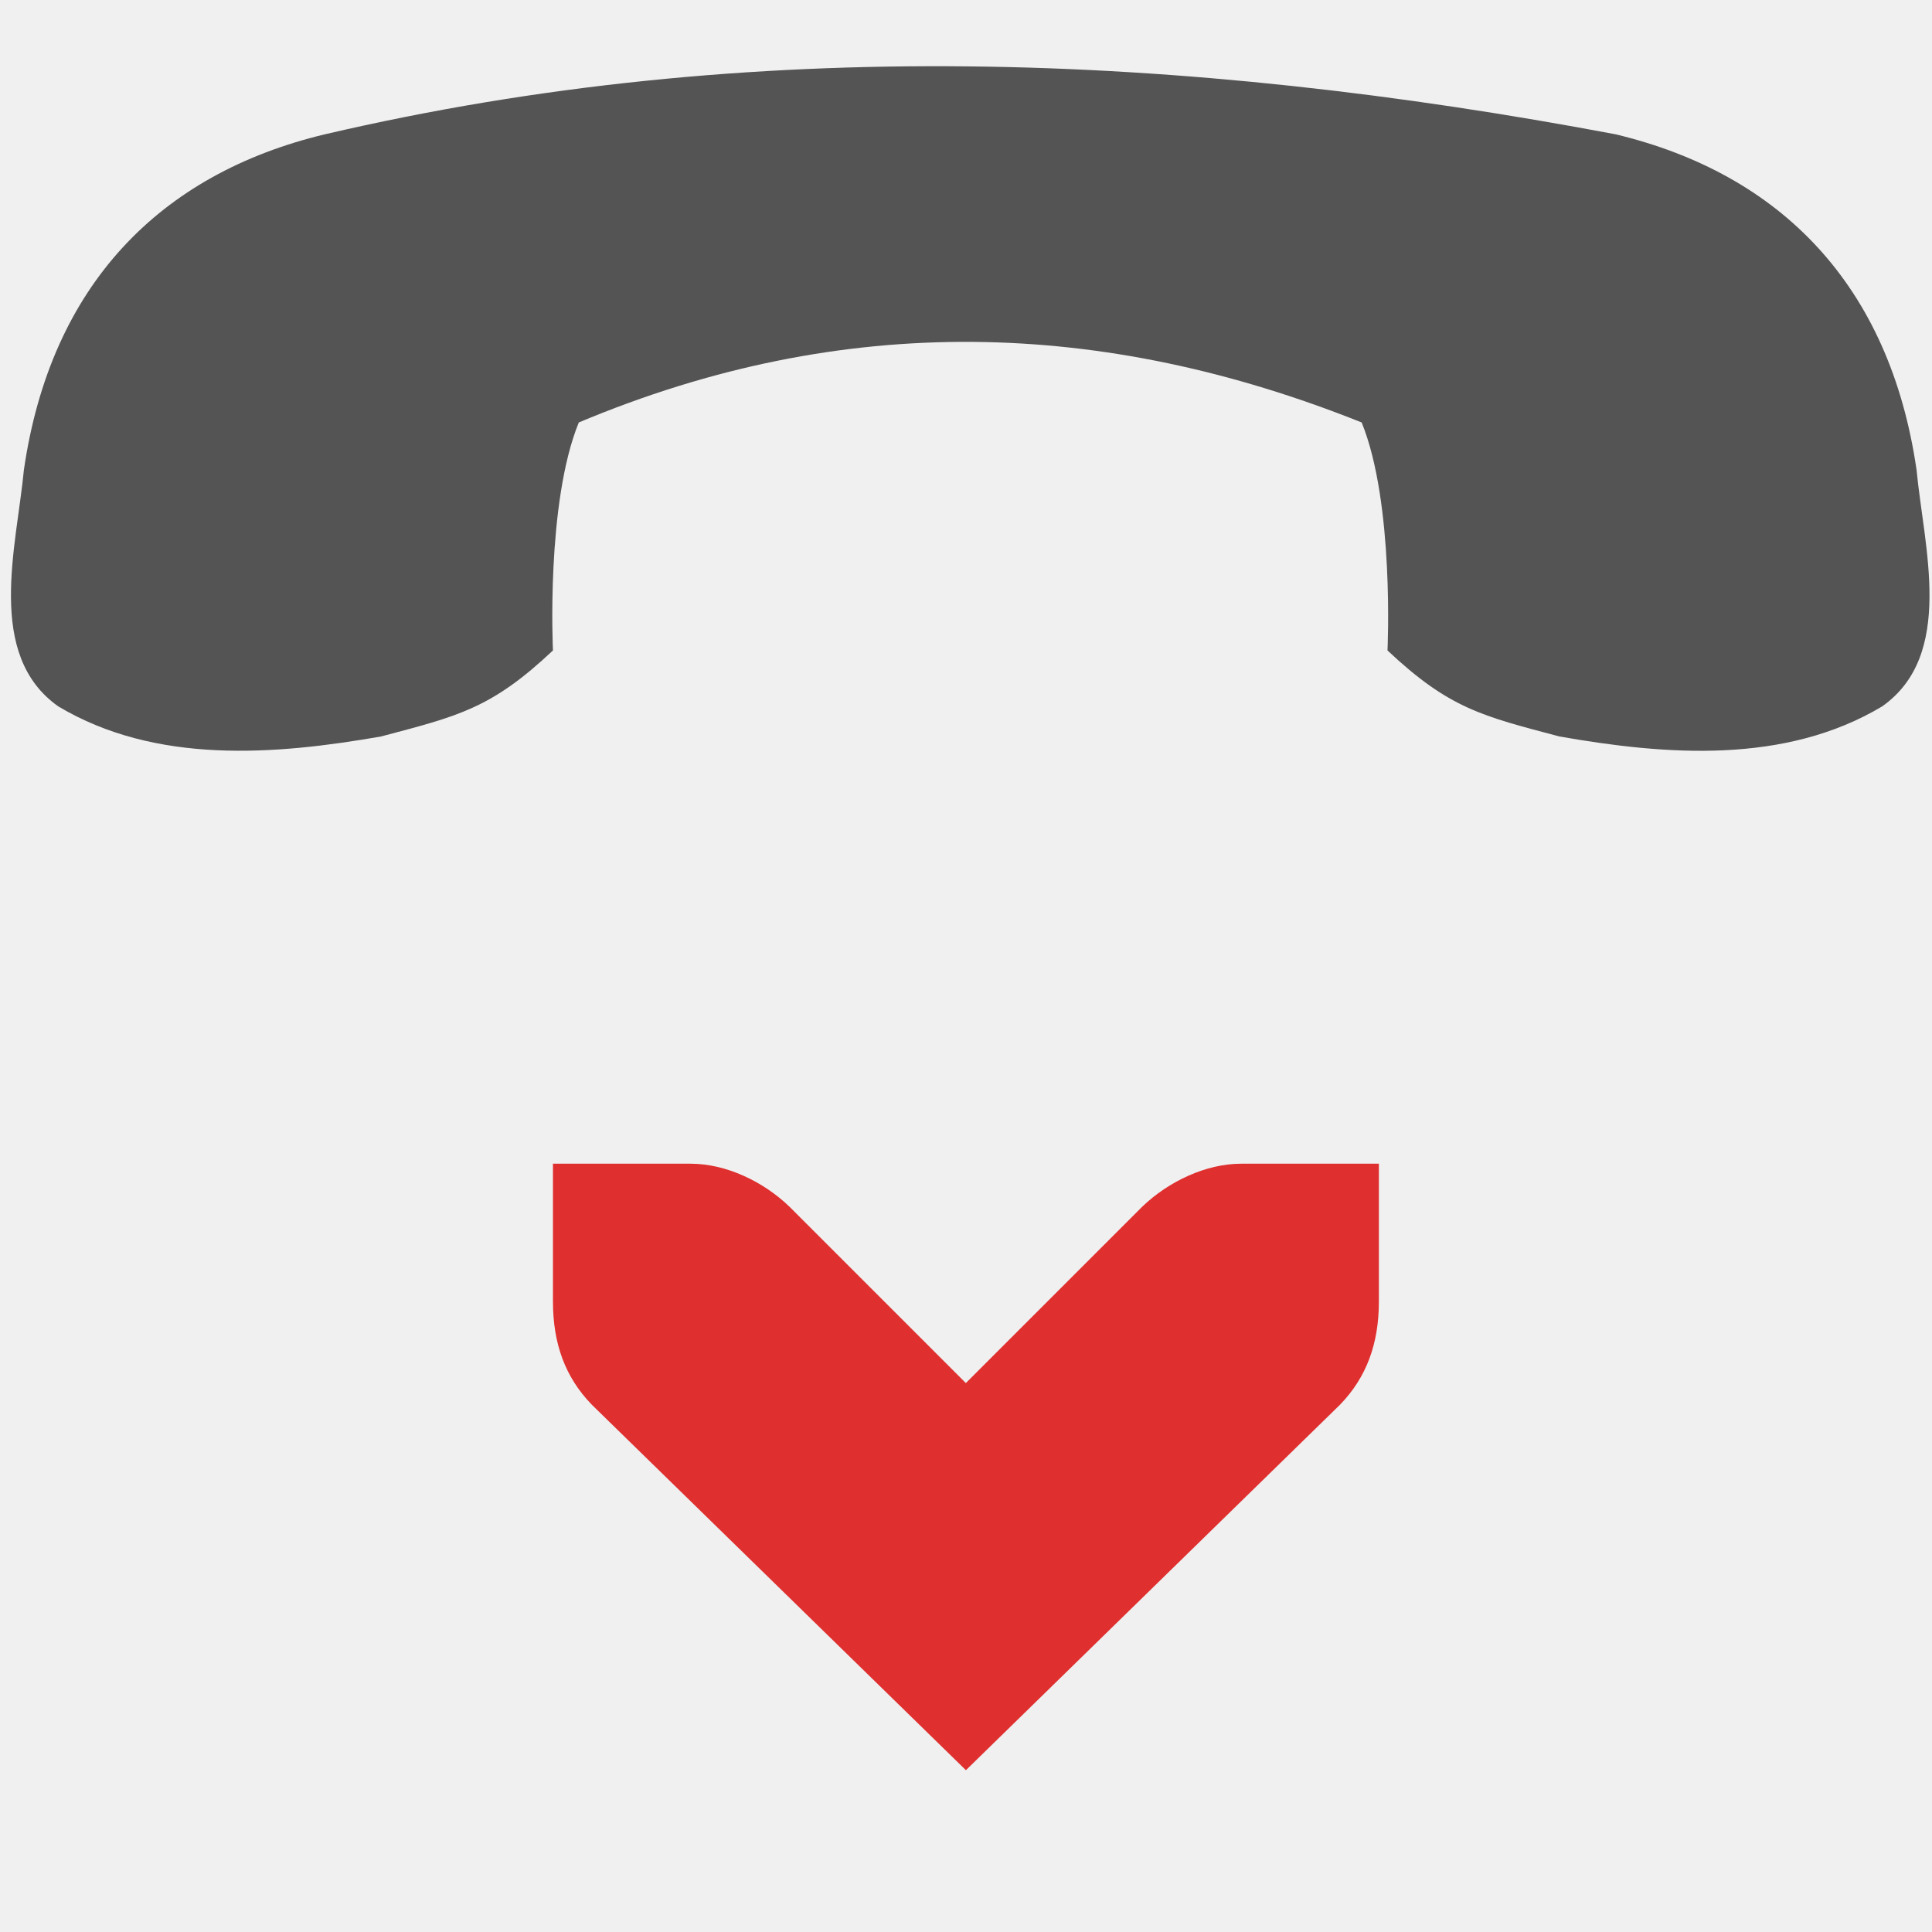
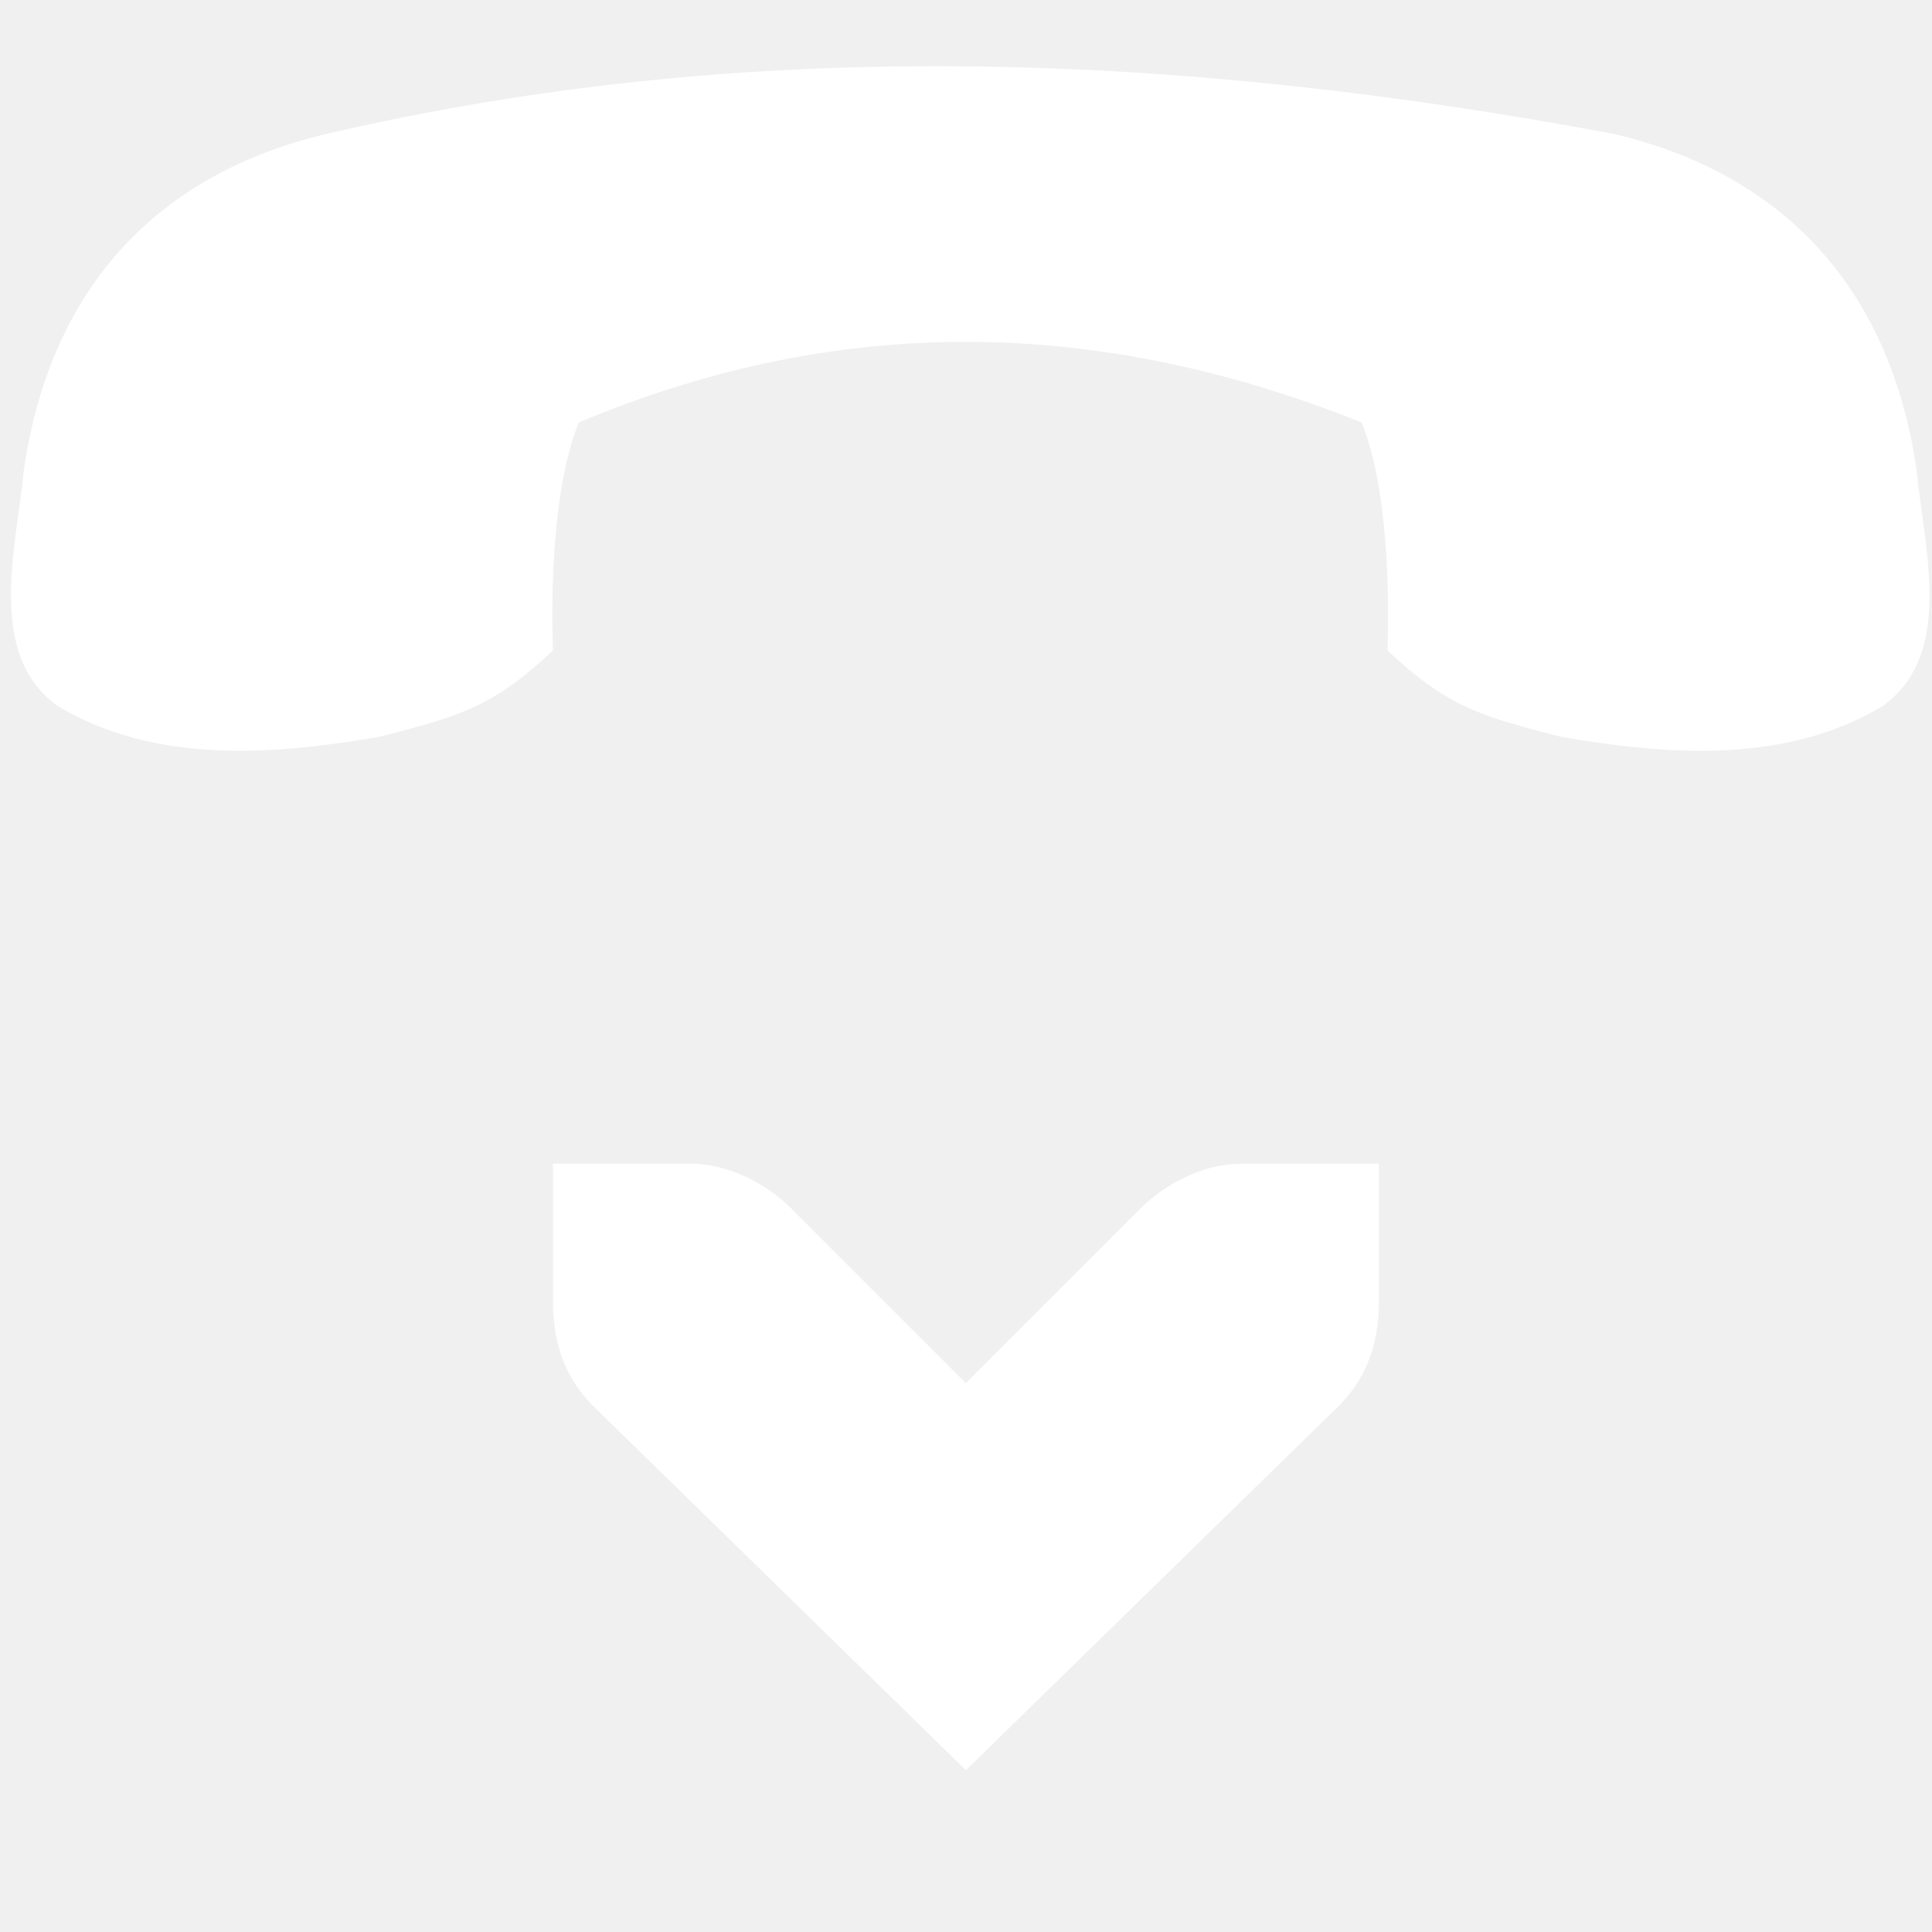
<svg xmlns="http://www.w3.org/2000/svg" xmlns:xlink="http://www.w3.org/1999/xlink" width="24" height="24" id="svg2" version="1.0">
  <defs id="defs4">
    <linearGradient id="linearGradient2433">
-       <stop style="stop-color:#008000;stop-opacity:1;" offset="0" id="stop2435" />
-       <stop style="stop-color:#008000;stop-opacity:0;" offset="1" id="stop2437" />
+       <stop style="stop-color:#ffffff;stop-opacity:1;" offset="0" id="stop2435" />
+       <stop style="stop-color:#ffffff;stop-opacity:0;" offset="1" id="stop2437" />
    </linearGradient>
    <linearGradient id="linearGradient4269">
-       <stop style="stop-color:#26b000;stop-opacity:1;" offset="0" id="stop4271" />
-       <stop style="stop-color:#26b000;stop-opacity:0;" offset="1" id="stop4273" />
+       <stop style="stop-color:#ffffff;stop-opacity:1;" offset="0" id="stop4271" />
+       <stop style="stop-color:#ffffff;stop-opacity:0;" offset="1" id="stop4273" />
    </linearGradient>
    <linearGradient id="linearGradient4183">
-       <stop id="stop4185" offset="0" style="stop-color:#26b000;stop-opacity:1;" />
-       <stop id="stop4187" offset="1" style="stop-color:#145f00;stop-opacity:1;" />
+       <stop id="stop4185" offset="0" style="stop-color:#ffffff;stop-opacity:1;" />
+       <stop id="stop4187" offset="1" style="stop-color:#ffffff;stop-opacity:1;" />
    </linearGradient>
    <linearGradient id="linearGradient4167">
-       <stop style="stop-color:#80000e;stop-opacity:1;" offset="0" id="stop4169" />
-       <stop style="stop-color:#b00014;stop-opacity:0;" offset="1" id="stop4171" />
+       <stop style="stop-color:#ffffff;stop-opacity:1;" offset="0" id="stop4169" />
+       <stop style="stop-color:#ffffff;stop-opacity:0;" offset="1" id="stop4171" />
    </linearGradient>
    <linearGradient xlink:href="#linearGradient2433" id="linearGradient2439" x1="2.966" y1="-0.801" x2="32.578" y2="16.739" gradientUnits="userSpaceOnUse" />
  </defs>
  <g id="layer1">
-     <rect style="color:#bebebe;fill:none;stroke:none;stroke-width:1;marker:none;visibility:visible;display:inline;overflow:visible" id="rect44095-0-2" width="27.25" height="27.25" x="-25.687" y="-27.125" transform="scale(-1,-1)" />
-     <rect style="color:#bebebe;fill:none;stroke:none;stroke-width:1;marker:none;visibility:visible;display:inline;overflow:visible" id="rect44095-0" width="27.358" height="27.358" x="-1.68" y="-4.353" />
-     <path id="path44097-5" d="M 4.037,1.668 C 1.982,2.16 0.629,3.546 0.297,5.836 0.205,6.798 -0.182,8.135 0.724,8.775 1.935,9.498 3.416,9.379 4.732,9.149 5.692,8.895 6.102,8.803 6.869,8.08 c 0,0 -0.089,-1.83 0.321,-2.832 3.302,-1.386 6.515,-1.283 9.725,0 0.409,1.002 0.321,2.832 0.321,2.832 0.767,0.722 1.177,0.815 2.137,1.069 1.316,0.231 2.797,0.35 4.008,-0.374 0.906,-0.639 0.519,-1.977 0.427,-2.939 -0.333,-2.29 -1.685,-3.676 -3.74,-4.168 -5.365,-1.011 -10.732,-1.238 -16.03,0 z" style="fill:#545454;fill-opacity:1;stroke:none;display:inline;enable-background:new" />
-     <path style="font-size:medium;font-style:normal;font-variant:normal;font-weight:normal;font-stretch:normal;text-indent:0;text-align:start;text-decoration:none;line-height:normal;letter-spacing:normal;word-spacing:normal;text-transform:none;direction:ltr;block-progression:tb;writing-mode:lr-tb;text-anchor:start;color:#bebebe;fill:#de2c2c;fill-opacity:0.984;stroke:none;stroke-width:2;marker:none;visibility:visible;display:inline;overflow:visible;enable-background:accumulate;font-family:Bitstream Vera Sans;-inkscape-font-specification:Bitstream Vera Sans" d="m 17.128,14.456 -1.71,0 c -0.439,1.7e-5 -0.904,0.222 -1.229,0.534 l -2.191,2.191 -2.191,-2.191 C 9.483,14.677 9.018,14.456 8.579,14.456 l -1.71,0 -1.71e-5,1.71 c 0,0.529 0.154,0.944 0.481,1.282 l 4.649,4.542 4.649,-4.542 c 0.326,-0.338 0.481,-0.753 0.481,-1.282 l 0,-1.71 z" id="rect3217-6-2-2-4-2-3" />
+     <rect style="color:#ffffff;fill:none;stroke:none;stroke-width:1;marker:none;visibility:visible;display:inline;overflow:visible" id="rect44095-0-2" width="27.25" height="27.25" x="-25.687" y="-27.125" transform="scale(-1,-1)" />
+     <rect style="color:#ffffff;fill:none;stroke:none;stroke-width:1;marker:none;visibility:visible;display:inline;overflow:visible" id="rect44095-0" width="27.358" height="27.358" x="-1.68" y="-4.353" />
+     <path id="path44097-5" d="M 4.037,1.668 C 1.982,2.16 0.629,3.546 0.297,5.836 0.205,6.798 -0.182,8.135 0.724,8.775 1.935,9.498 3.416,9.379 4.732,9.149 5.692,8.895 6.102,8.803 6.869,8.08 c 0,0 -0.089,-1.83 0.321,-2.832 3.302,-1.386 6.515,-1.283 9.725,0 0.409,1.002 0.321,2.832 0.321,2.832 0.767,0.722 1.177,0.815 2.137,1.069 1.316,0.231 2.797,0.35 4.008,-0.374 0.906,-0.639 0.519,-1.977 0.427,-2.939 -0.333,-2.29 -1.685,-3.676 -3.74,-4.168 -5.365,-1.011 -10.732,-1.238 -16.03,0 z" style="fill:#ffffff;fill-opacity:1;stroke:none;display:inline;enable-background:new" />
+     <path style="font-size:medium;font-style:normal;font-variant:normal;font-weight:normal;font-stretch:normal;text-indent:0;text-align:start;text-decoration:none;line-height:normal;letter-spacing:normal;word-spacing:normal;text-transform:none;direction:ltr;block-progression:tb;writing-mode:lr-tb;text-anchor:start;color:#ffffff;fill:#ffffff;fill-opacity:0.984;stroke:none;stroke-width:2;marker:none;visibility:visible;display:inline;overflow:visible;enable-background:accumulate;font-family:Bitstream Vera Sans;-inkscape-font-specification:Bitstream Vera Sans" d="m 17.128,14.456 -1.71,0 c -0.439,1.7e-5 -0.904,0.222 -1.229,0.534 l -2.191,2.191 -2.191,-2.191 C 9.483,14.677 9.018,14.456 8.579,14.456 l -1.71,0 -1.71e-5,1.71 c 0,0.529 0.154,0.944 0.481,1.282 l 4.649,4.542 4.649,-4.542 c 0.326,-0.338 0.481,-0.753 0.481,-1.282 l 0,-1.71 z" id="rect3217-6-2-2-4-2-3" />
  </g>
</svg>
